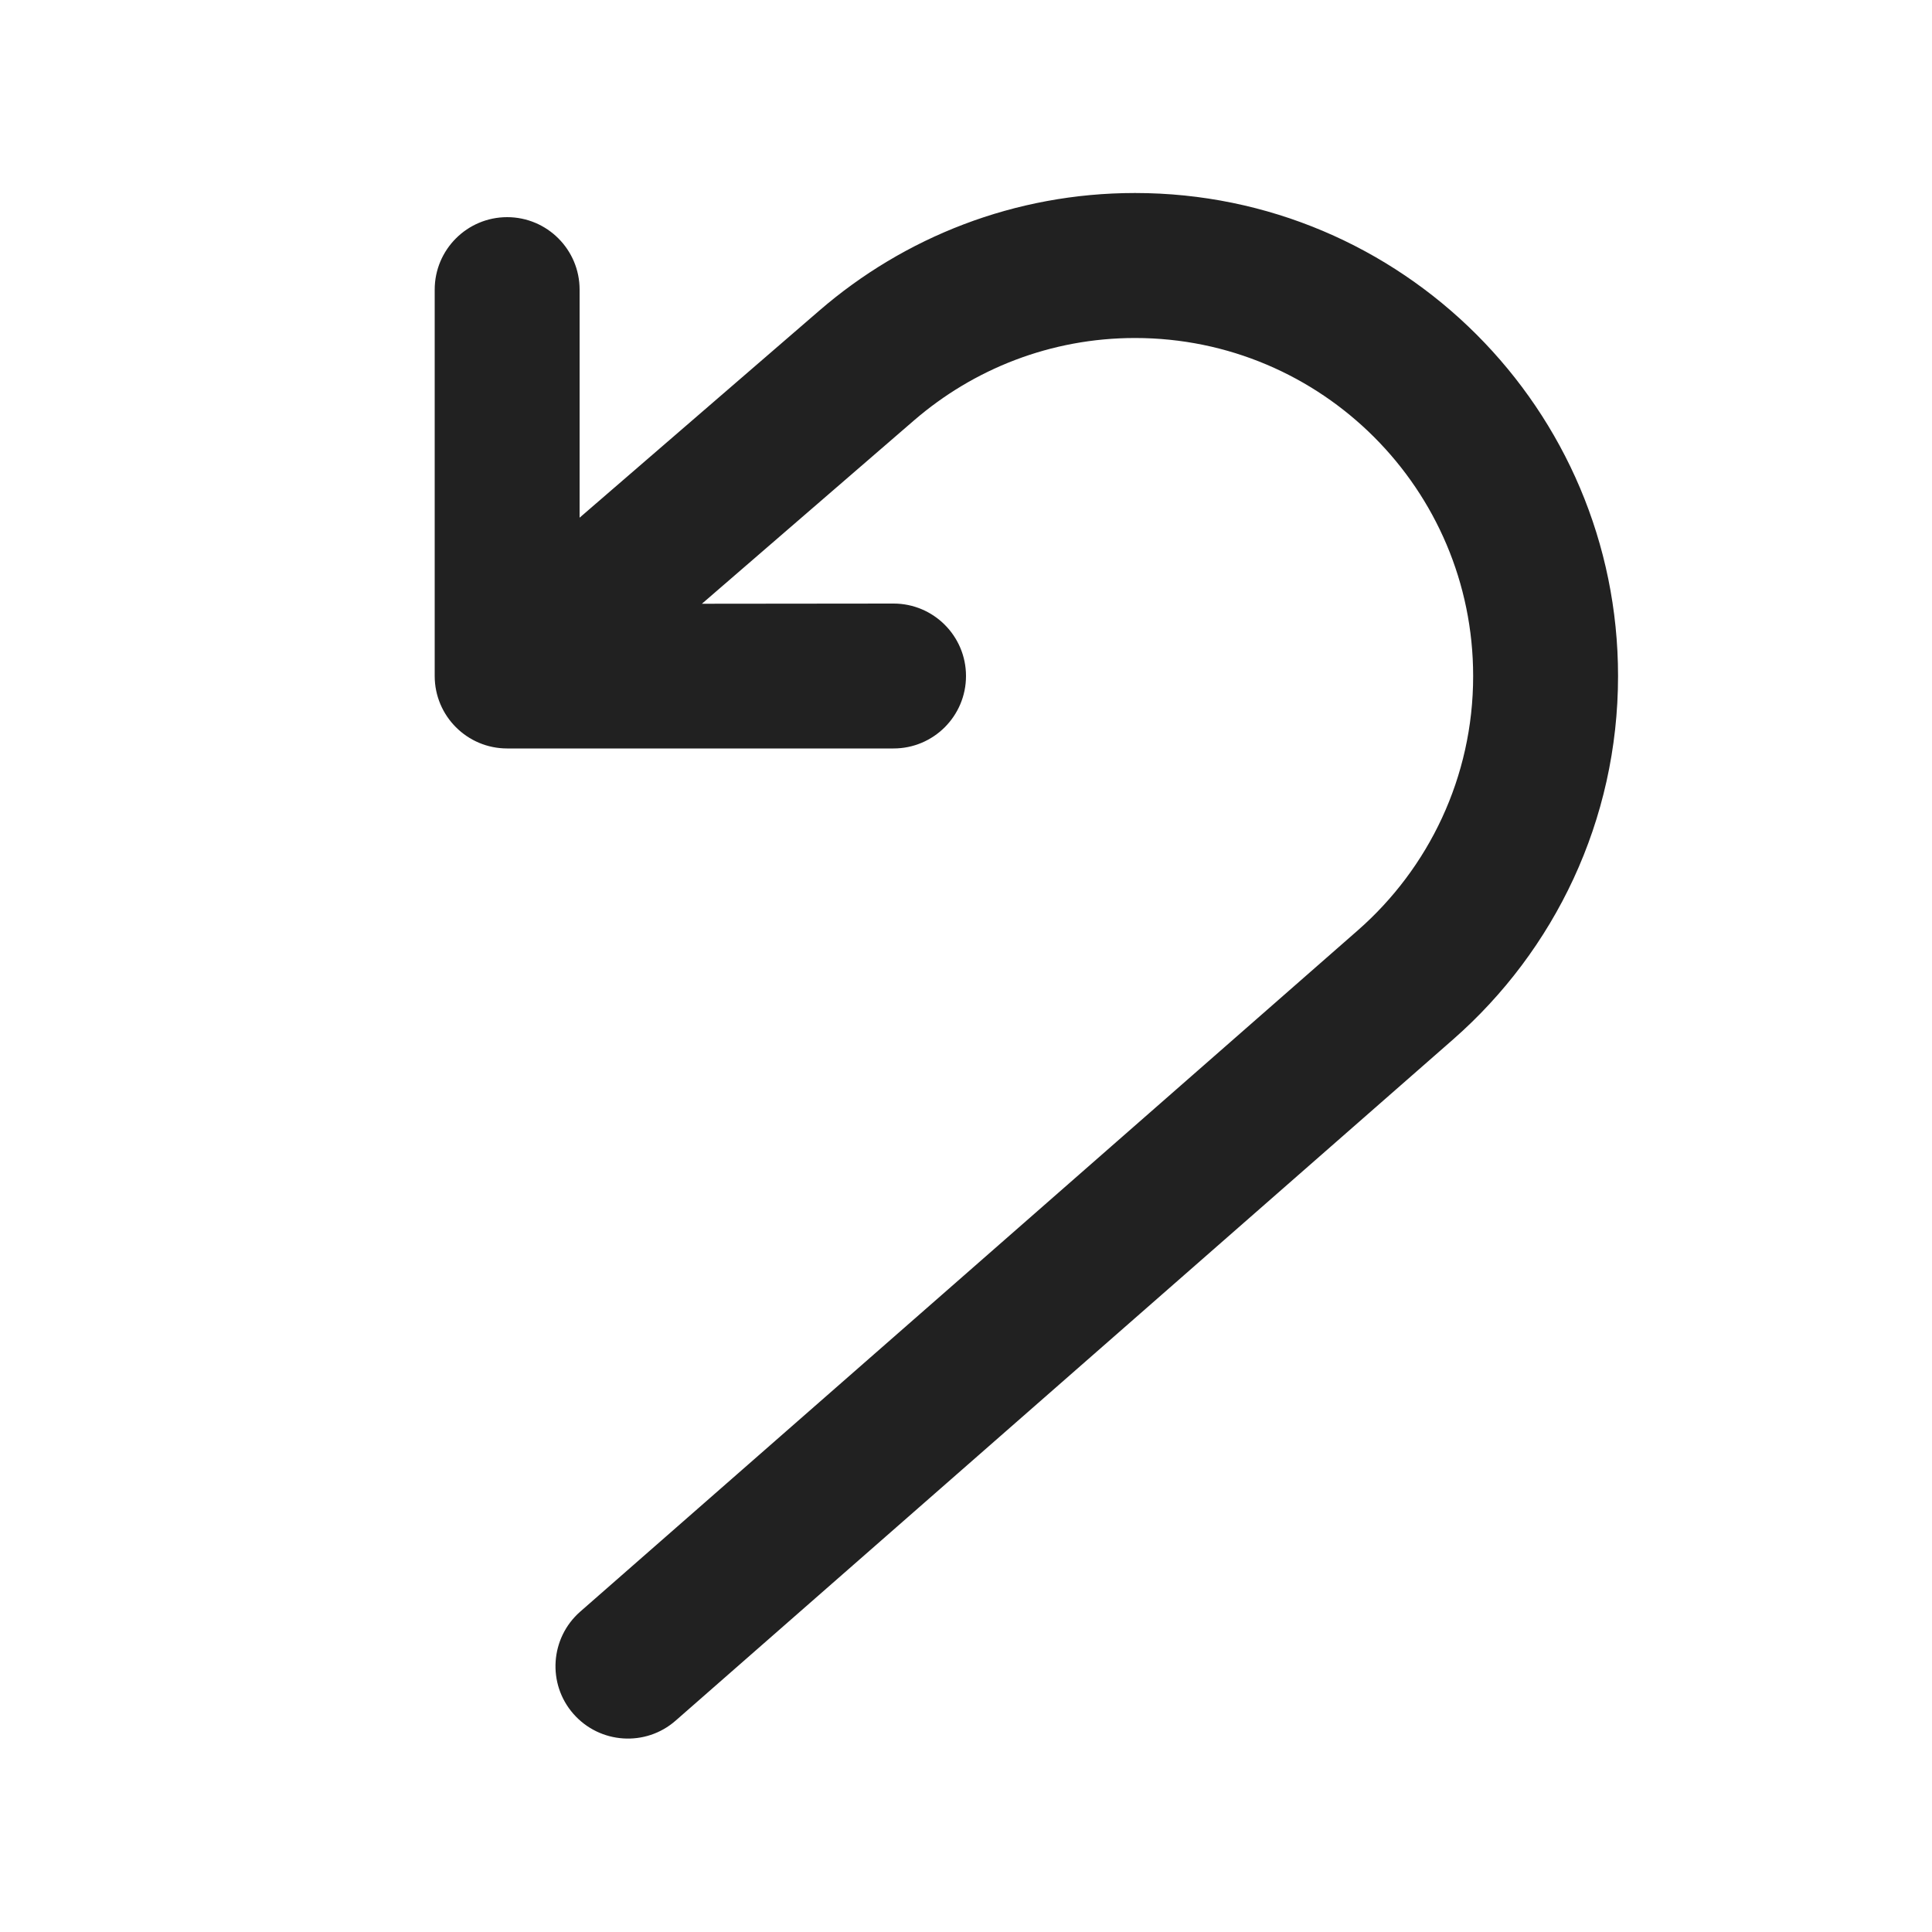
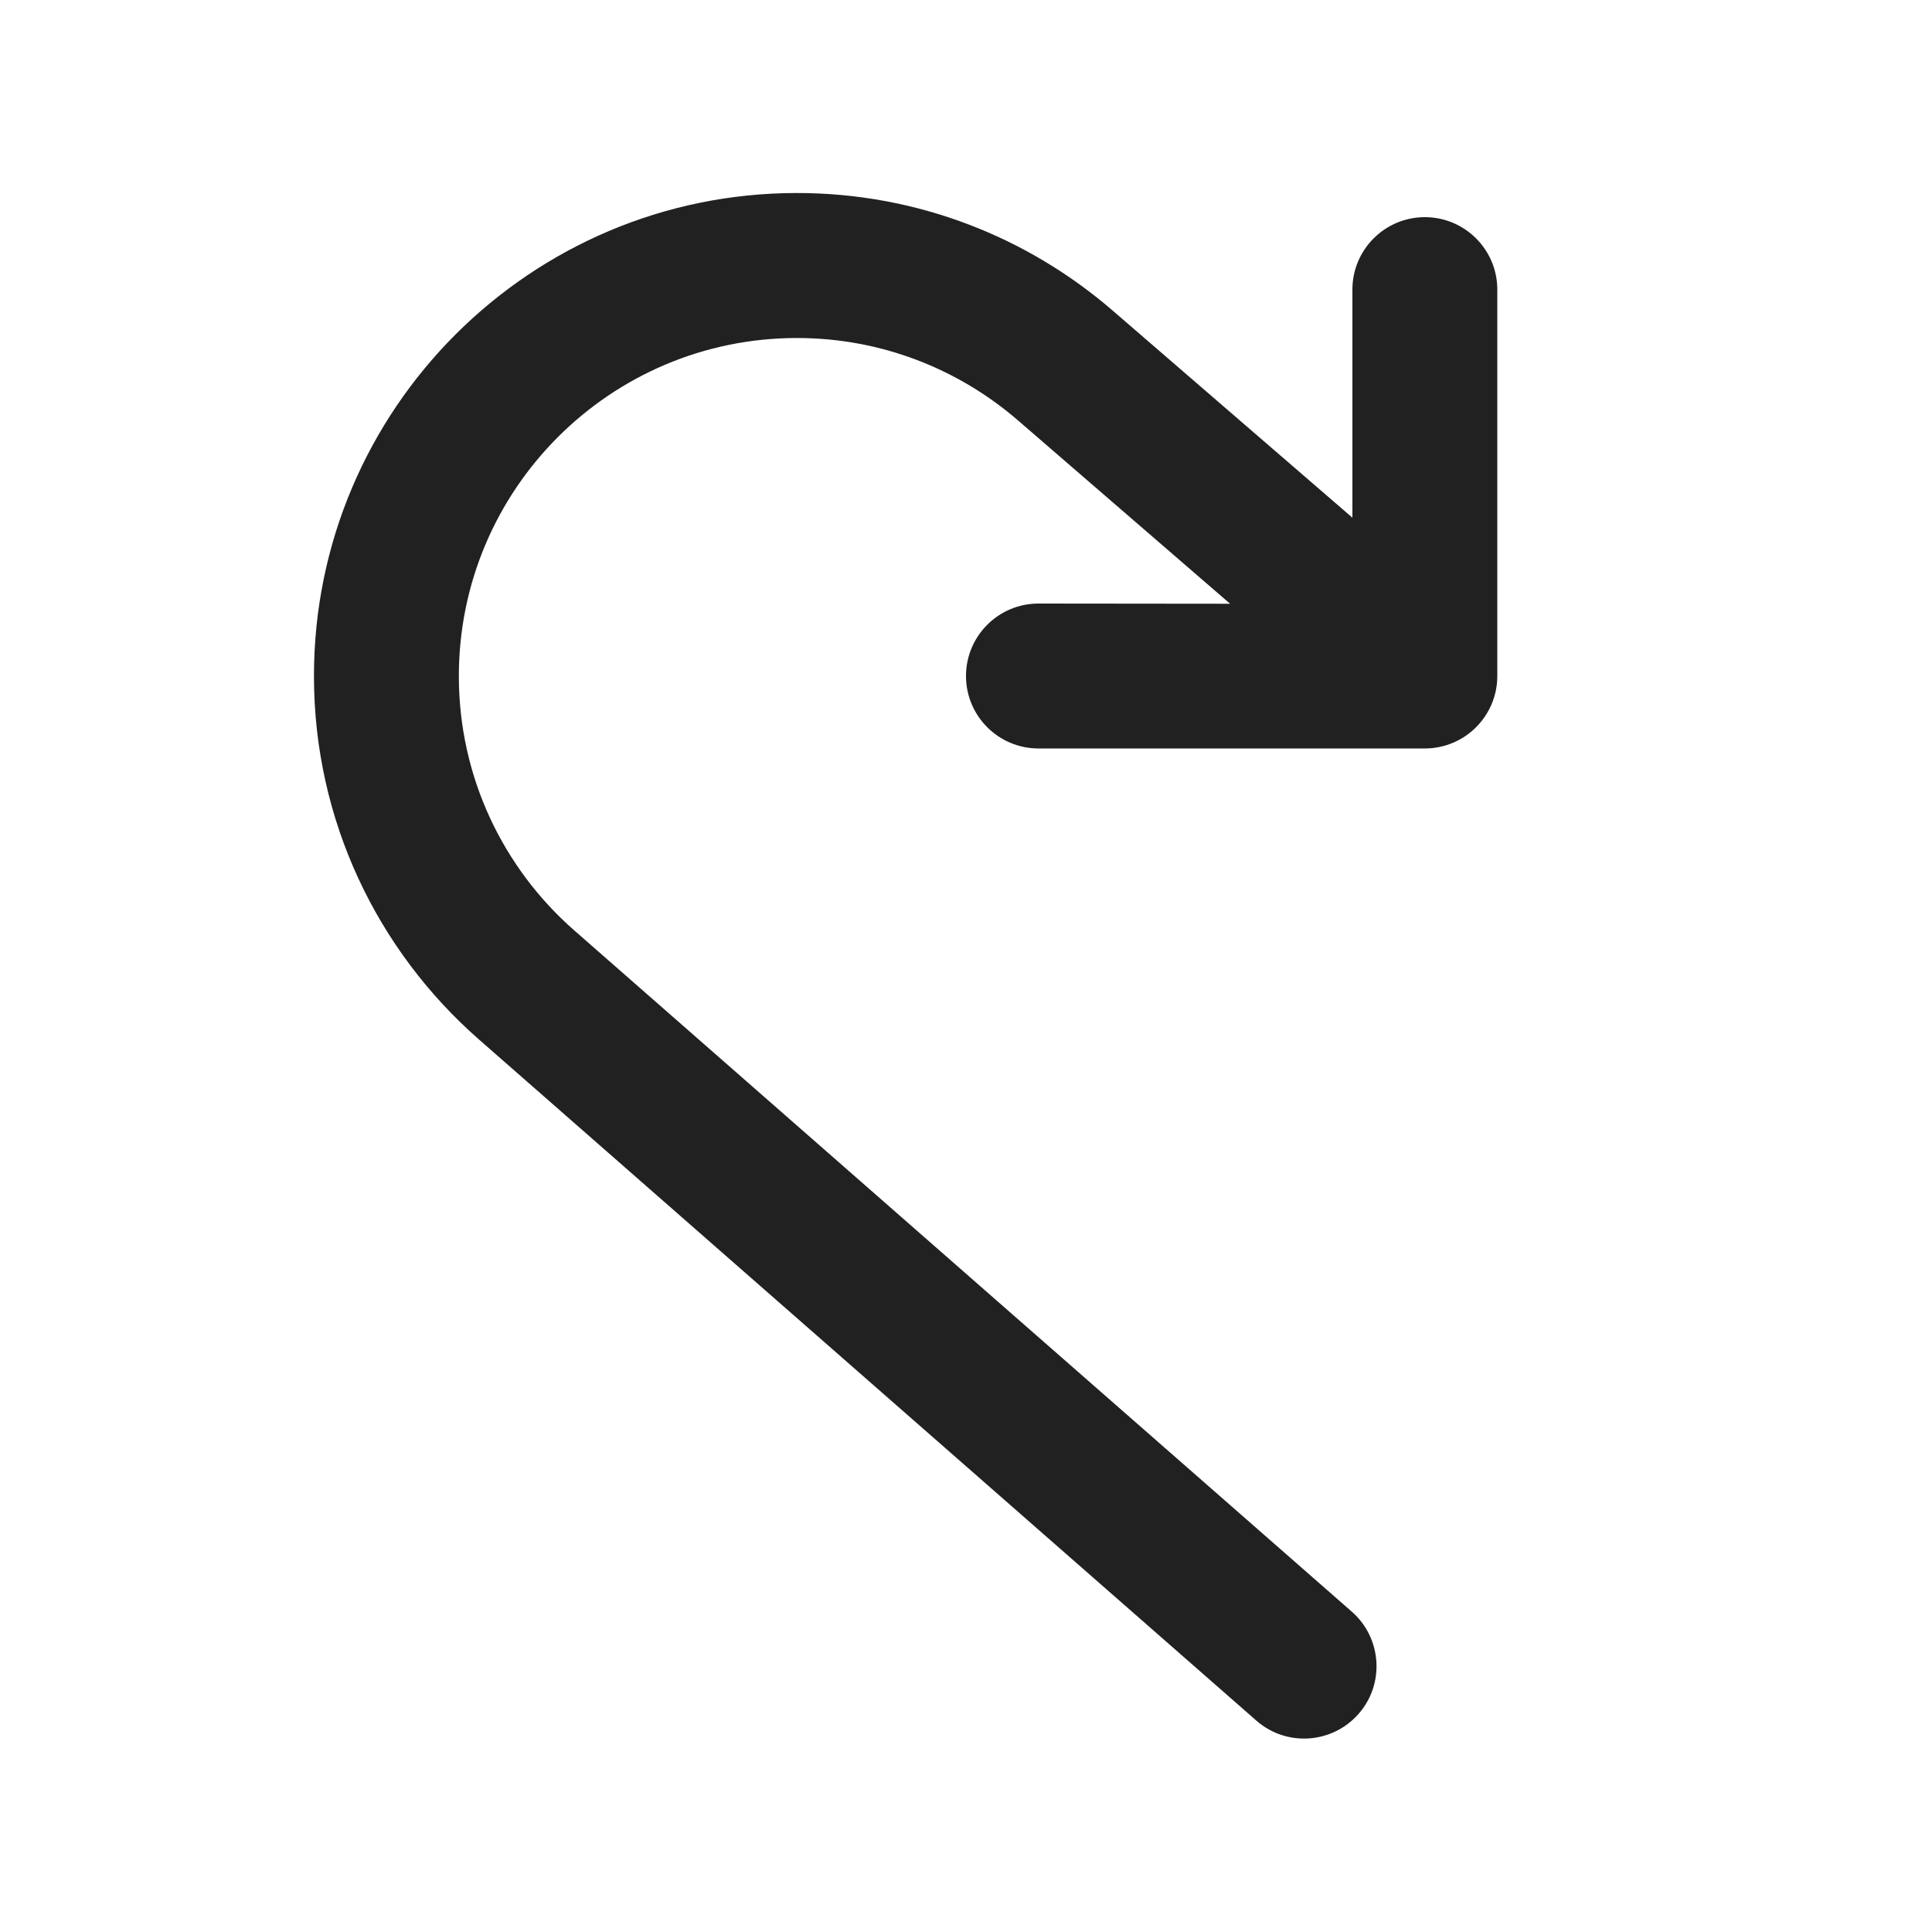
<svg xmlns="http://www.w3.org/2000/svg" width="20" height="20" viewBox="0 0 20 20" fill="none">
-   <path d="M7.266,6.25c0.818,-0.706 1.747,-1.509 2.197,-1.899c0.614,-0.53 1.413,-0.852 2.287,-0.852c1.932,0 3.5,1.568 3.5,3.5c0,1.048 -0.462,1.99 -1.193,2.631c-0.748,0.657 -8.051,7.054 -8.051,7.054c-0.311,0.273 -0.343,0.747 -0.07,1.058c0.273,0.311 0.747,0.343 1.058,0.07c0,0 7.303,-6.399 8.052,-7.055c1.044,-0.917 1.704,-2.261 1.704,-3.759c0,-2.76 -2.24,-5 -5,-5c-1.249,0 -2.391,0.459 -3.268,1.217c-0.504,0.436 -1.607,1.388 -2.482,2.144v-2.361c0,-0.414 -0.336,-0.75 -0.75,-0.75c-0.414,0 -0.75,0.336 -0.75,0.75v4c0,0.414 0.336,0.75 0.75,0.75h4c0.414,0 0.75,-0.336 0.75,-0.75c0,-0.414 -0.336,-0.75 -0.75,-0.75z" fill="#212121" />
+   <path d="M12.734,6.25c-0.818,-0.706 -1.747,-1.509 -2.197,-1.899c-0.614,-0.53 -1.413,-0.852 -2.287,-0.852c-1.932,0 -3.5,1.568 -3.5,3.5c0,1.048 0.462,1.99 1.193,2.631c0.748,0.657 8.051,7.054 8.051,7.054c0.311,0.273 0.343,0.747 0.07,1.058c-0.273,0.311 -0.747,0.343 -1.058,0.07c0,0 -7.303,-6.399 -8.052,-7.055c-1.044,-0.917 -1.704,-2.261 -1.704,-3.759c0,-2.76 2.24,-5 5,-5c1.249,0 2.391,0.459 3.268,1.217c0.504,0.436 1.607,1.388 2.482,2.144v-2.361c0,-0.414 0.336,-0.75 0.75,-0.75c0.414,0 0.75,0.336 0.75,0.75v4c0,0.414 -0.336,0.75 -0.75,0.75h-4c-0.414,0 -0.75,-0.336 -0.75,-0.75c0,-0.414 0.336,-0.75 0.75,-0.75z" fill="#212121" />
</svg>
